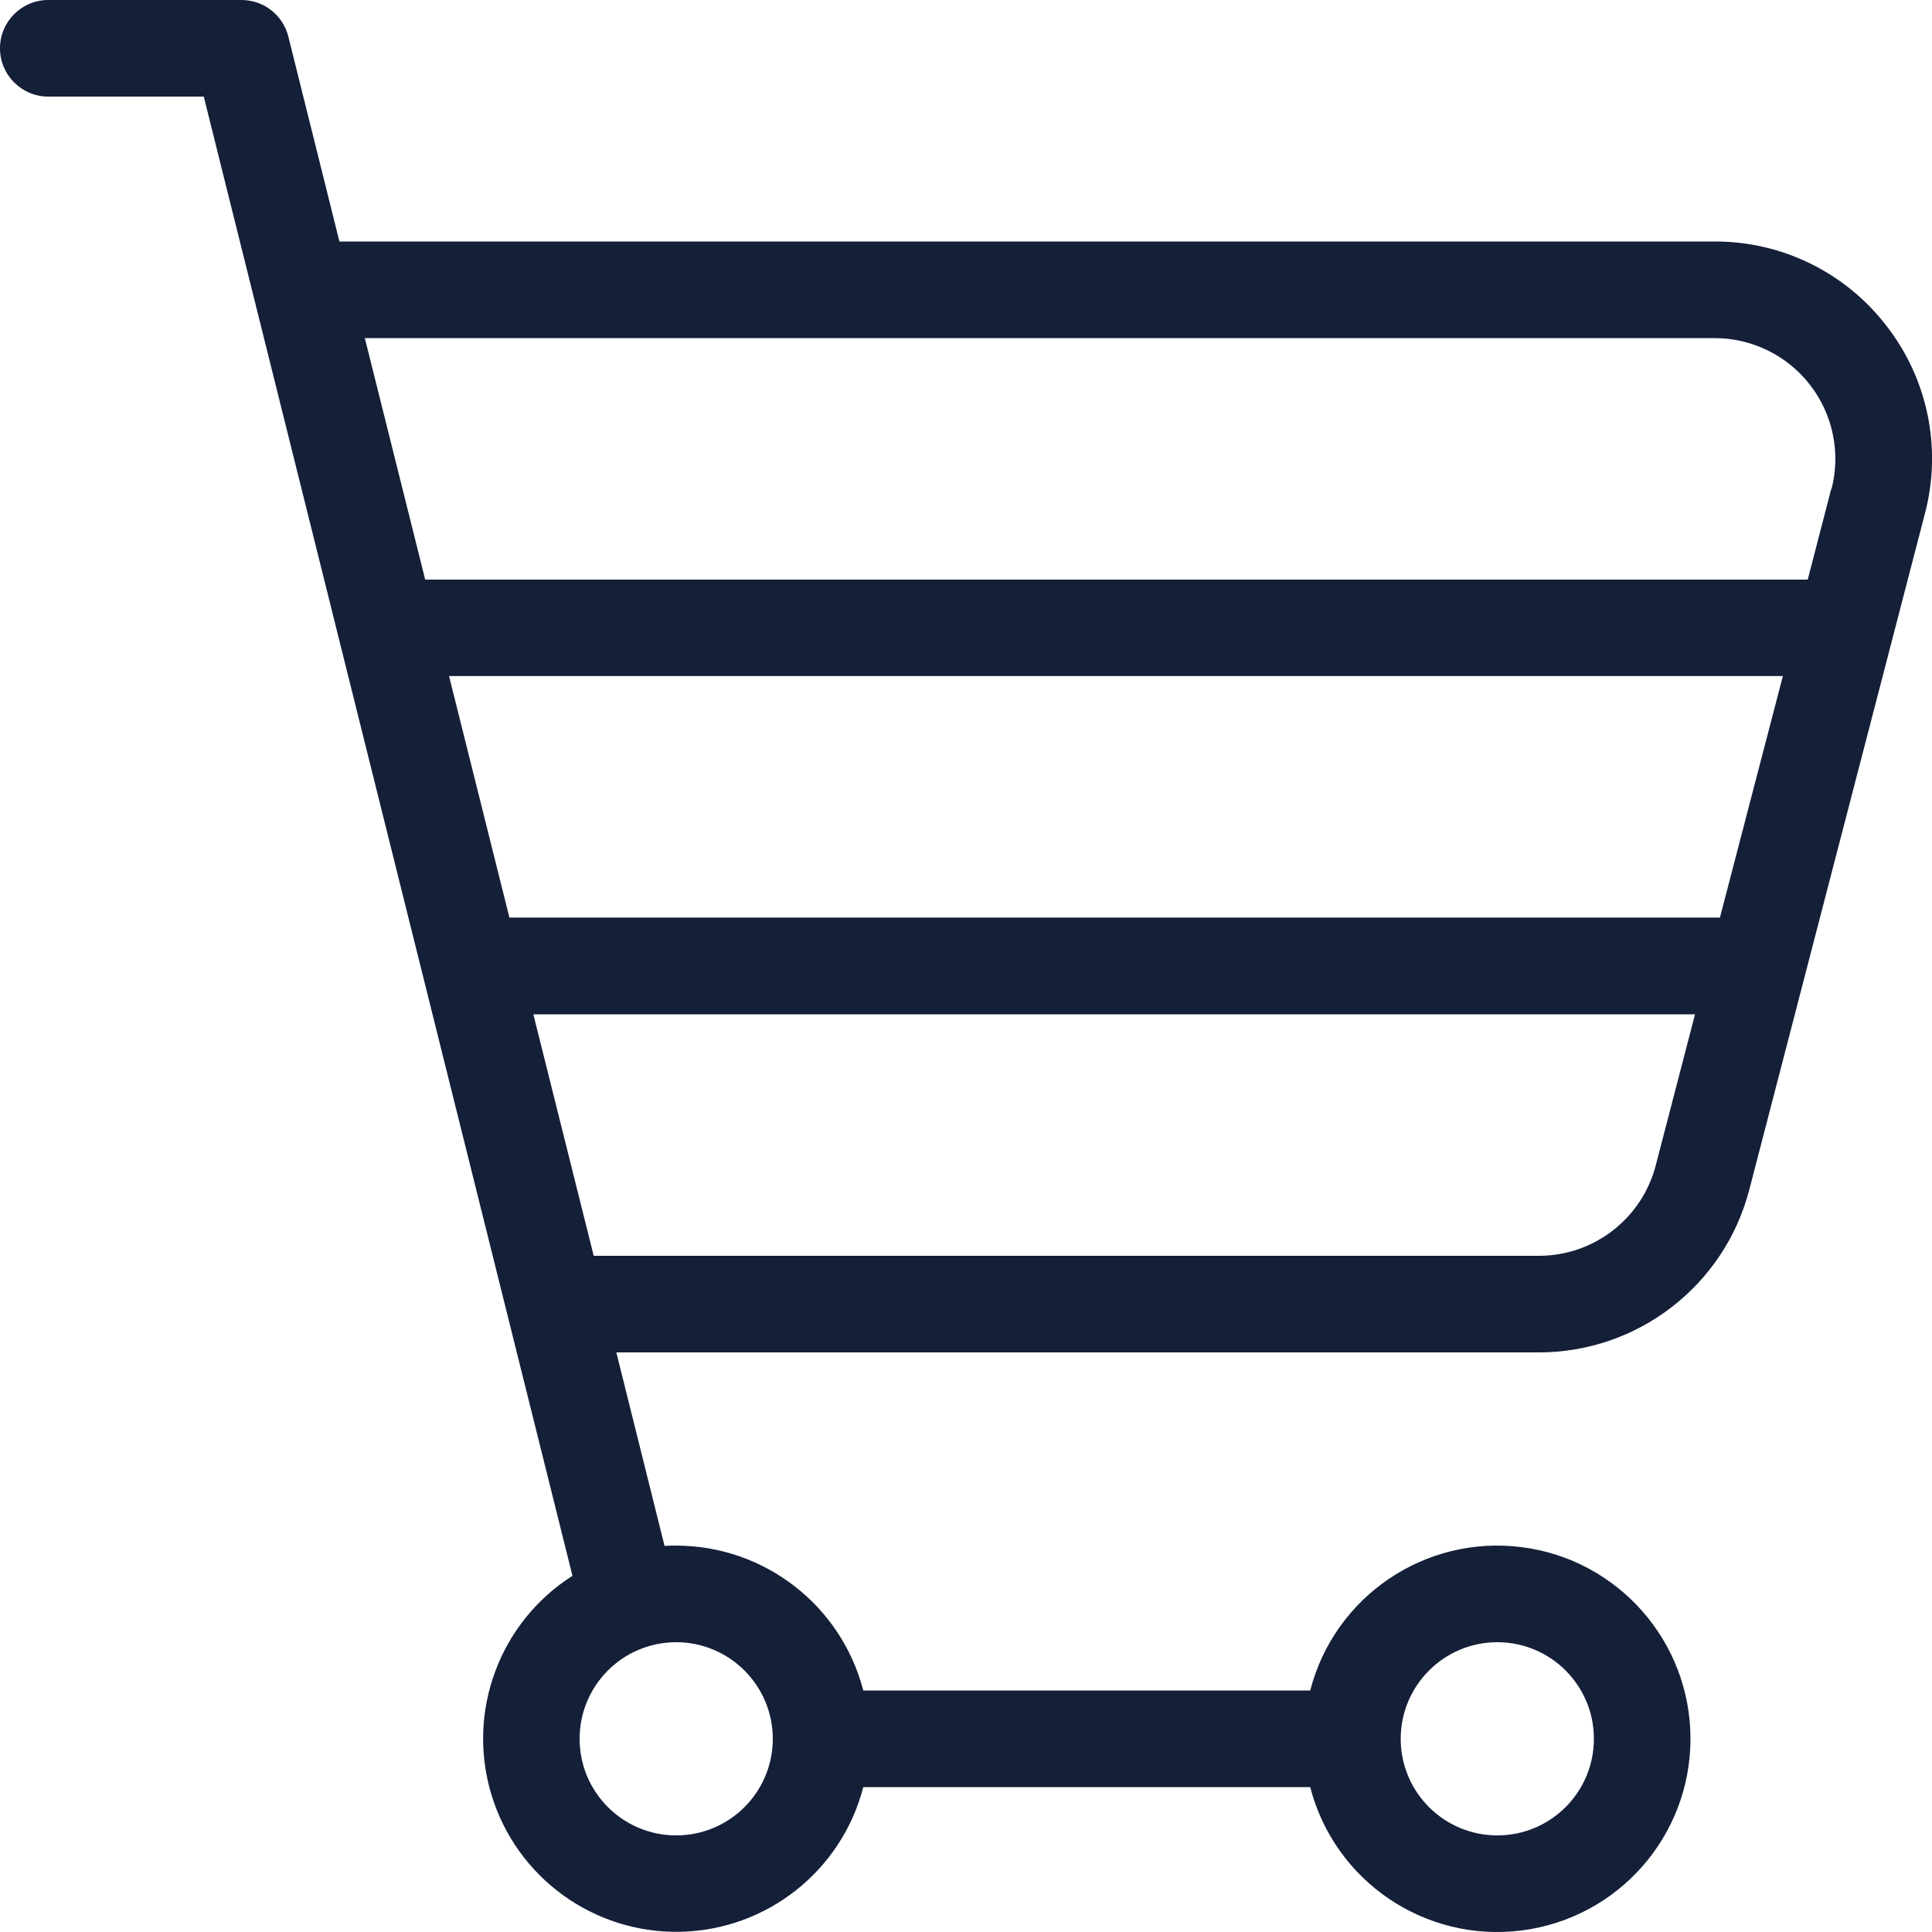
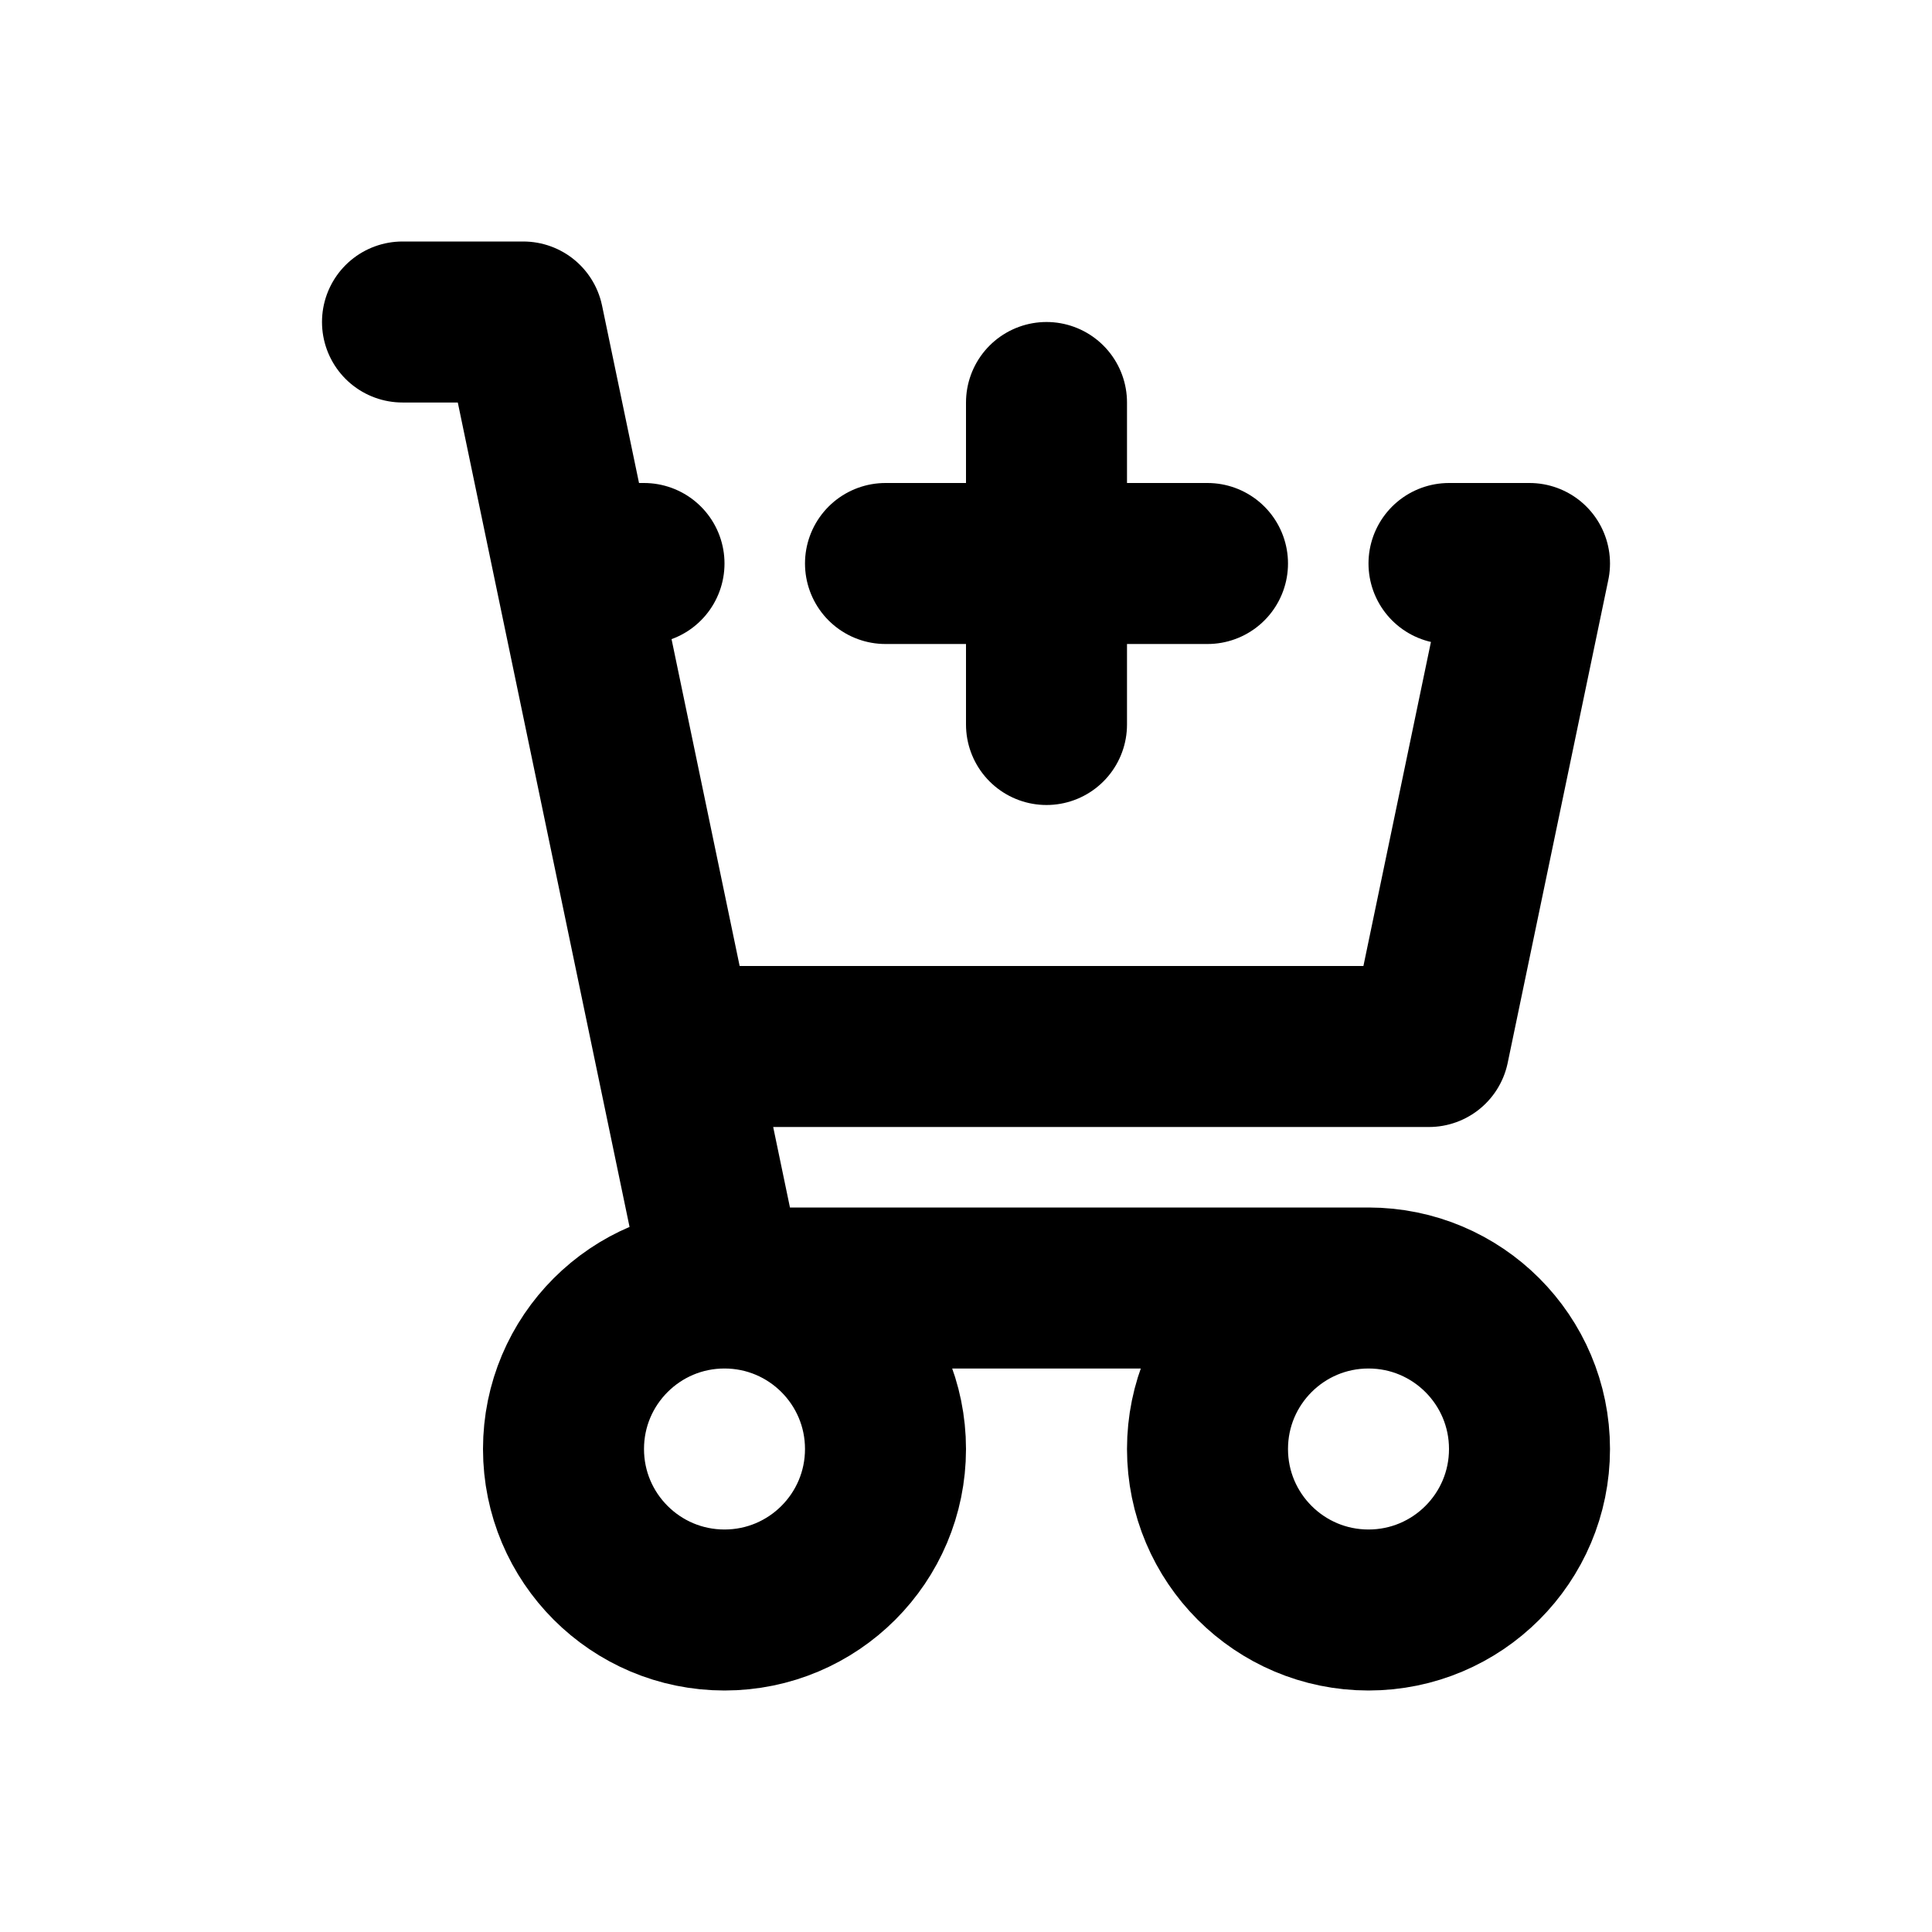
- <svg xmlns="http://www.w3.org/2000/svg" id="Layer_1" data-name="Layer 1" viewBox="0 0 512 512">
-   <defs>
-     <style>.cls-1{fill:#141f38;}</style>
-   </defs>
-   <path class="cls-1" d="M499.94,86.36A57.22,57.22,0,0,0,454.37,64H89.95L76.42,9.71A12.79,12.79,0,0,0,64,0H12.8a12.8,12.8,0,1,0,0,25.6H54l97.71,392a51.19,51.19,0,1,0,77.07,56H347.22a51.2,51.2,0,1,0,0-25.6H228.78a51.29,51.29,0,0,0-49.58-38.4c-1,0-2.06,0-3.08.11L163.33,358.4H407.83a57.61,57.61,0,0,0,55.75-43.12l46.55-179.2A57.24,57.24,0,0,0,499.94,86.36ZM396.8,435.2a25.6,25.6,0,1,1-25.6,25.6A25.63,25.63,0,0,1,396.8,435.2Zm-192,25.6a25.6,25.6,0,1,1-25.6-25.6A25.63,25.63,0,0,1,204.8,460.8Zm234-152a32,32,0,0,1-31,24H157.34l-16-64H449.2Zm17-65.64H135l-16-64H472.48Zm29.49-113.56-6.22,24H112.68l-16-64H454.37a32,32,0,0,1,31,40Z" />
+ <svg xmlns="http://www.w3.org/2000/svg" width="24" height="24" fill="none" viewBox="0 0 24 24">
+   <path stroke="currentColor" stroke-linecap="round" stroke-linejoin="round" stroke-width="2" d="M5 4h1.5L9 16m0 0h8m-8 0a2 2 0 1 0 0 4 2 2 0 0 0 0-4Zm8 0a2 2 0 1 0 0 4 2 2 0 0 0 0-4Zm-8.5-3h9.25L19 7h-1M8 7h-.688M13 5v4m-2-2h4" />
</svg>
